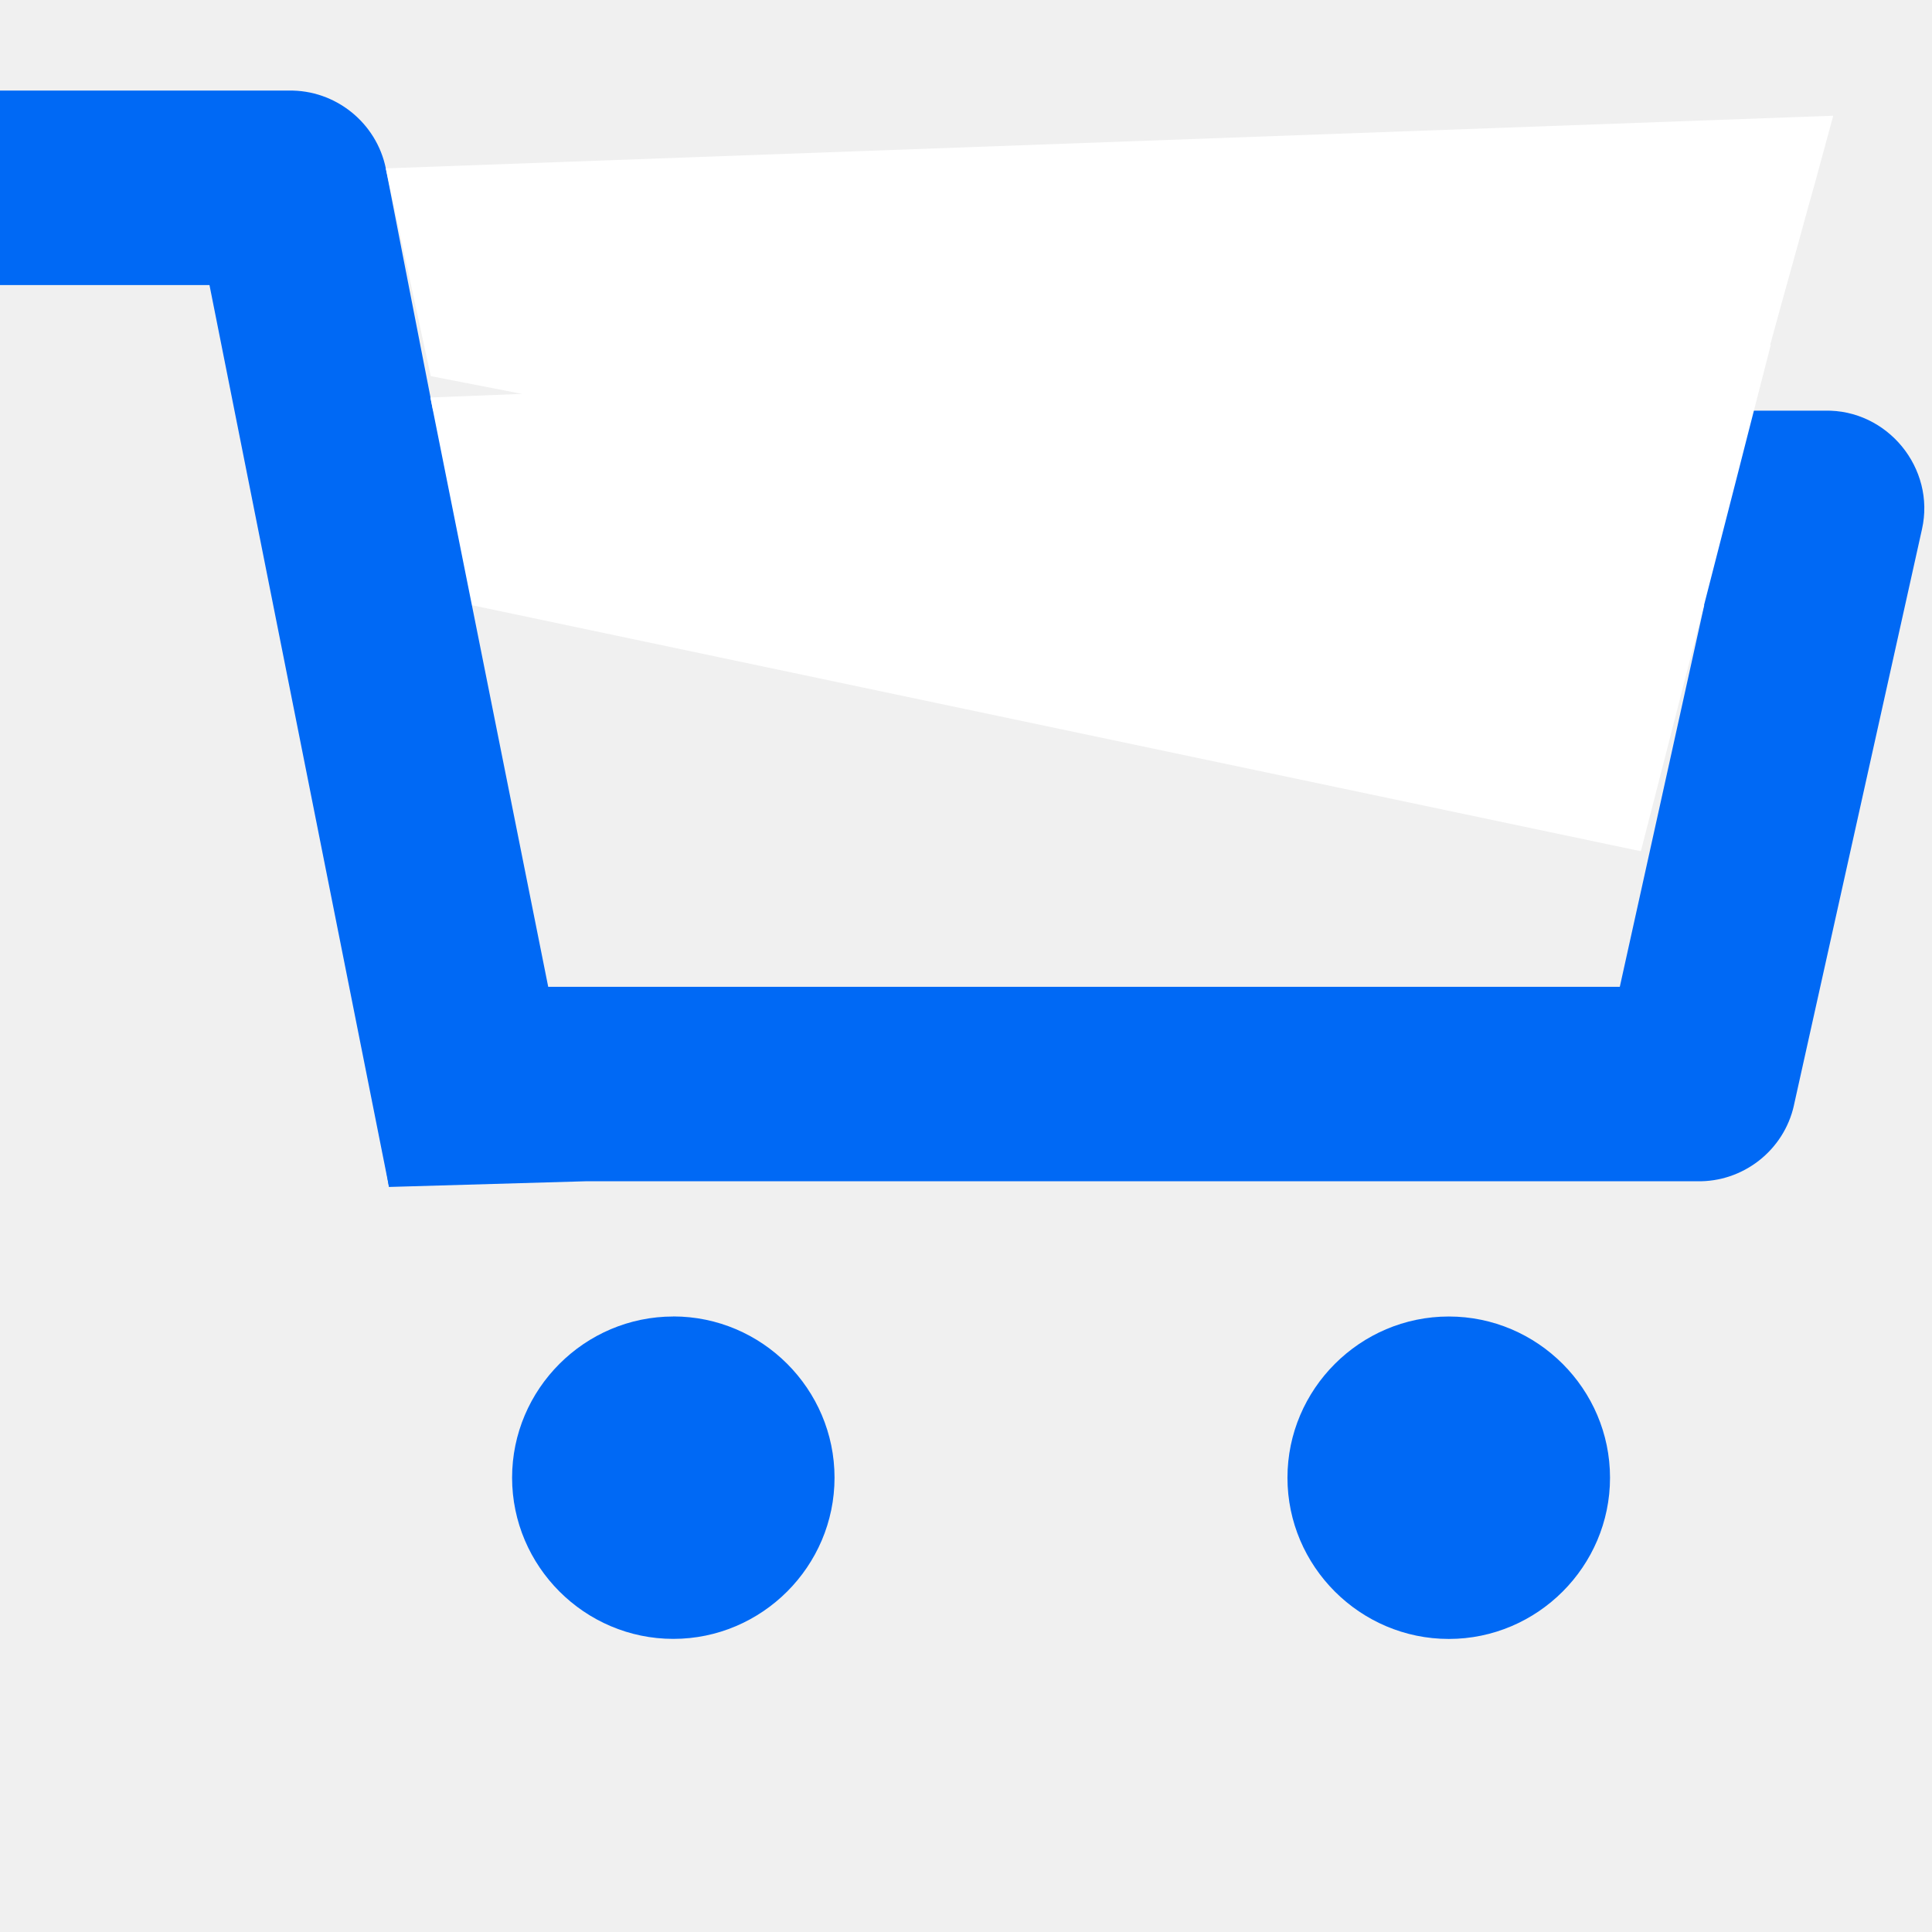
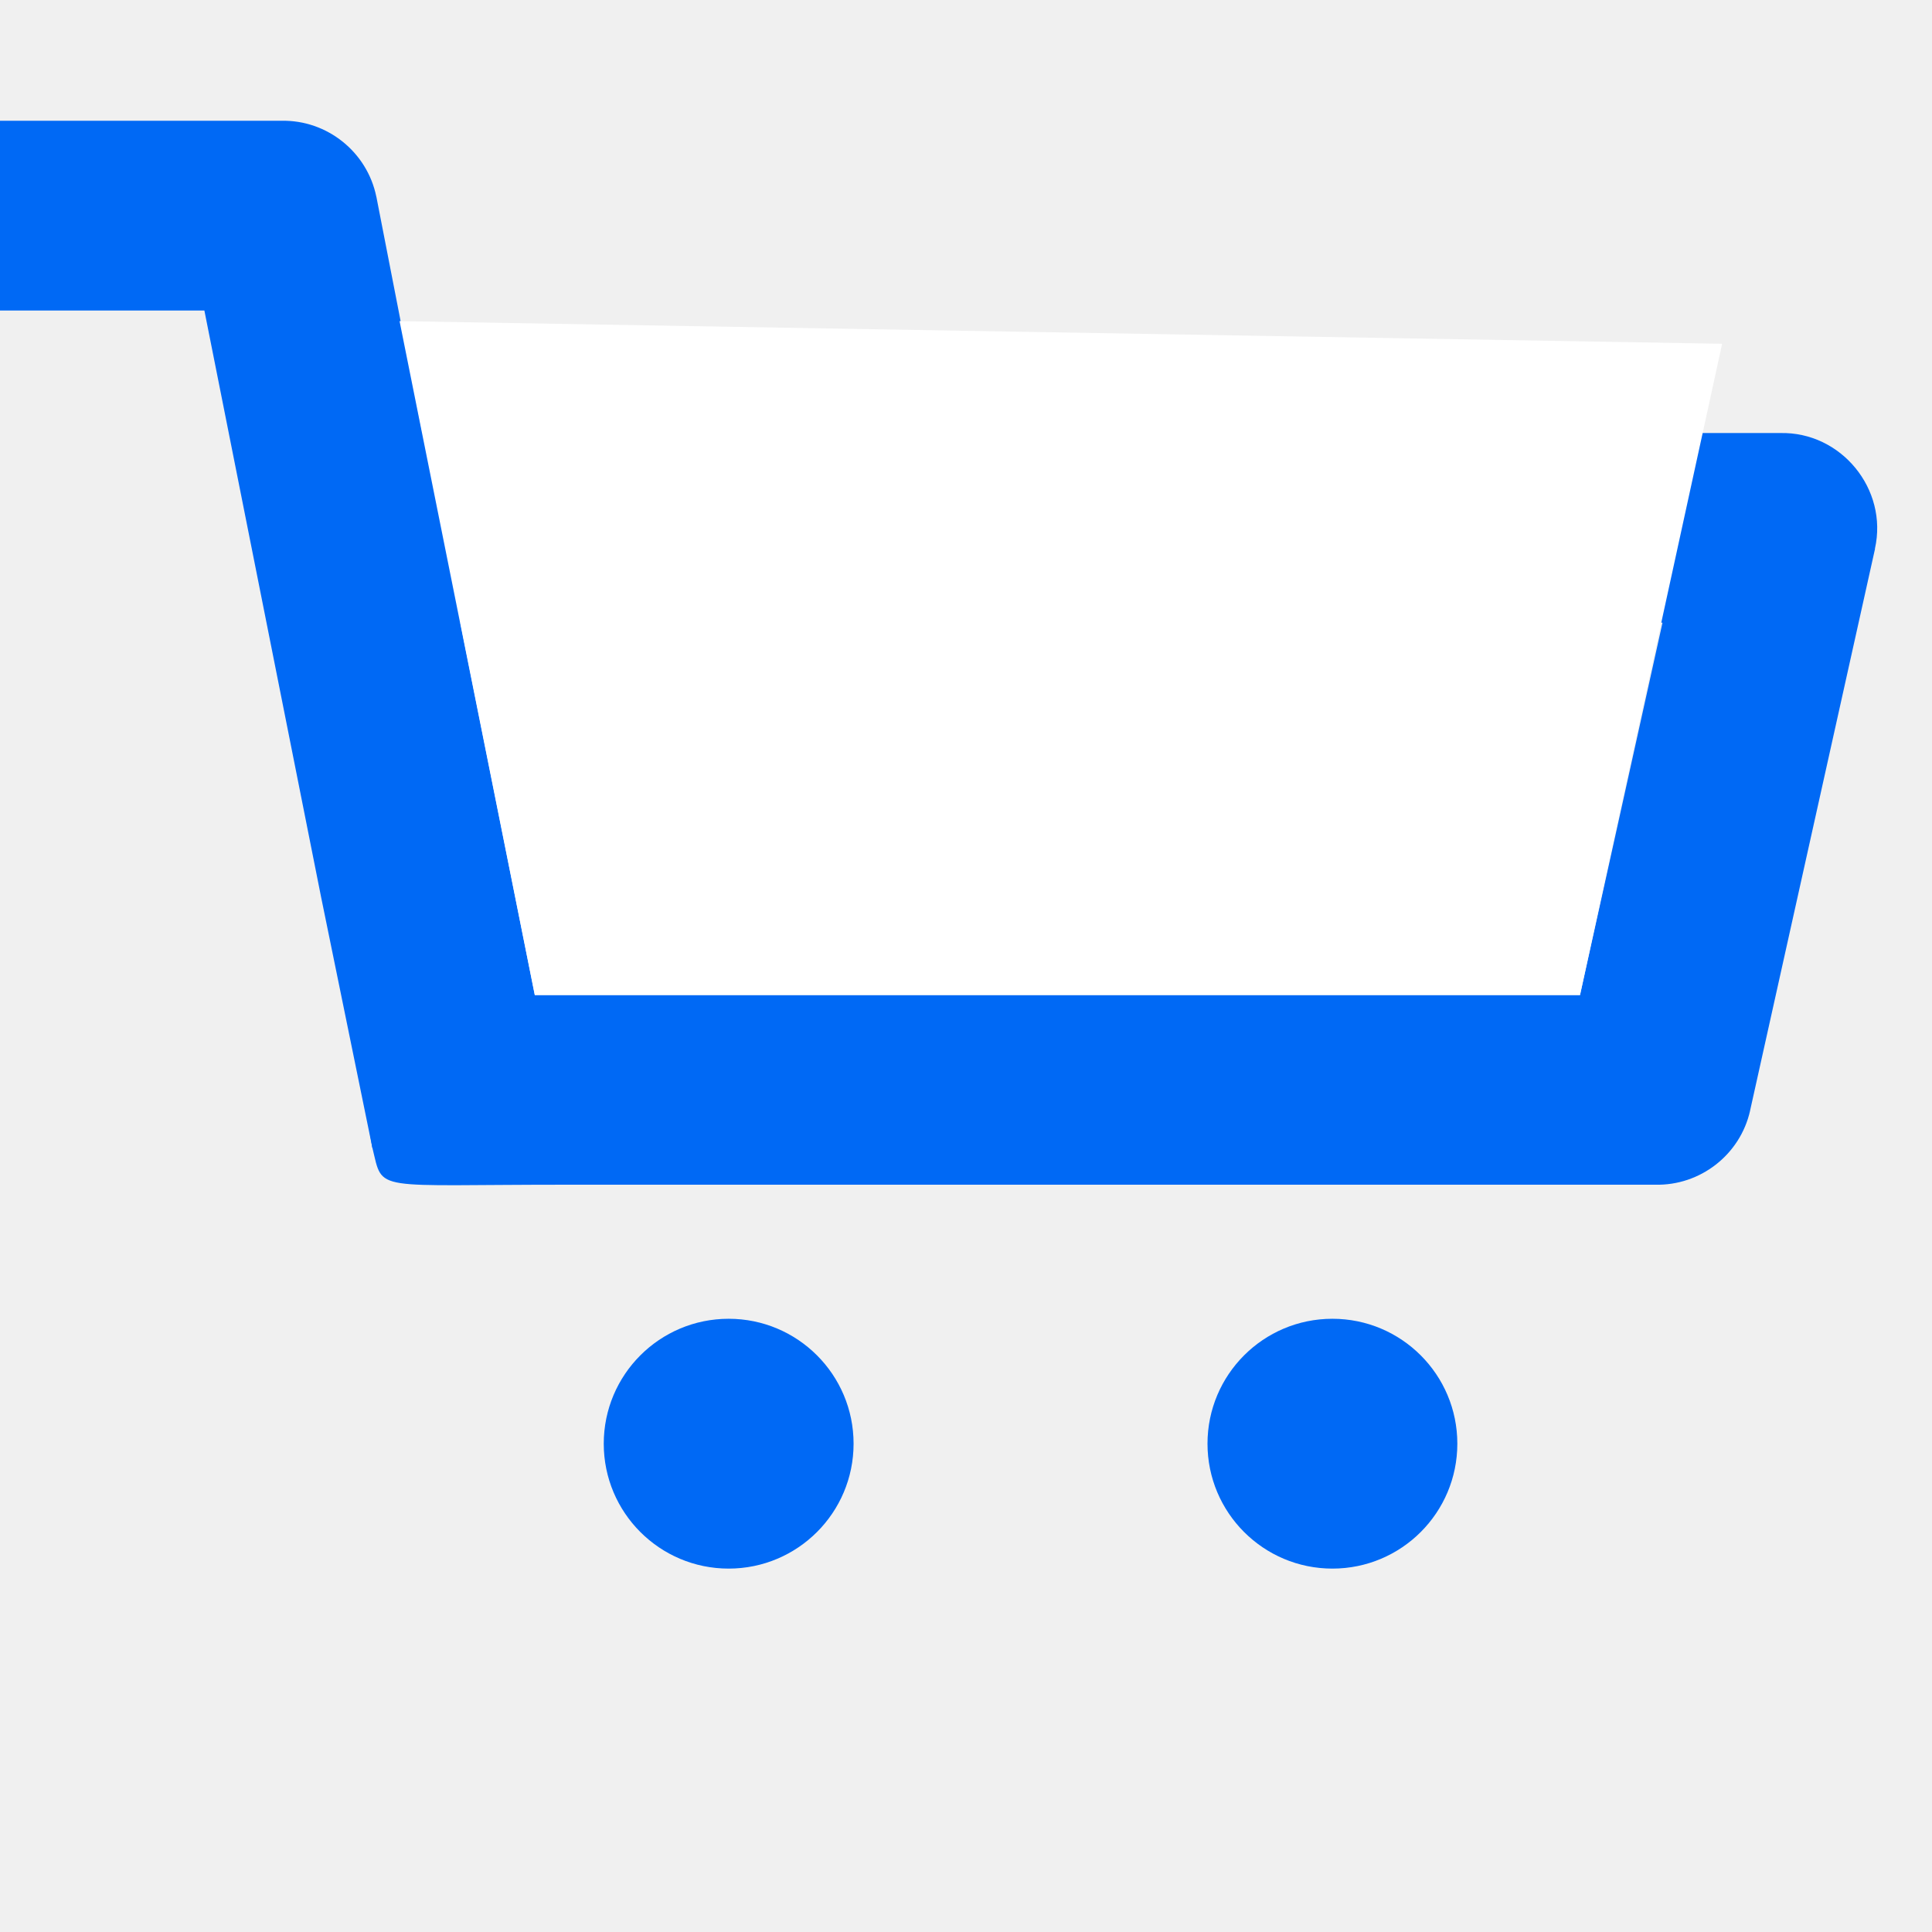
<svg xmlns="http://www.w3.org/2000/svg" id="icon" viewBox="0 0 32 32" version="1.1">
  <defs id="defs735">
    <style id="style733">.cls-1{fill:none;}</style>
  </defs>
-   <g id="circle739" transform="matrix(1.02624,0,0,1.02624,0,-3.642181)">
-     <path style="color:#000000;fill:#0069f5;stroke-width:1.071;-inkscape-stroke:none" d="m 12.934,27.398 a 2.066,2.066 0 0 1 -2.066,2.066 2.066,2.066 0 0 1 -2.066,-2.066 2.066,2.066 0 0 1 2.066,-2.066 2.066,2.066 0 0 1 2.066,2.066 z" id="path1595" />
-     <path style="color:#000000;fill:#0069f5;-inkscape-stroke:none" d="m 10.867,24.797 c -1.431,0 -2.602,1.171 -2.602,2.602 C 8.266,28.829 9.436,30 10.867,30 c 1.431,0 2.602,-1.171 2.602,-2.602 0,-1.431 -1.171,-2.602 -2.602,-2.602 z m 0,1.07 c 0.852,10e-7 1.531,0.68 1.531,1.531 -1e-6,0.852 -0.68,1.529 -1.531,1.529 -0.852,0 -1.531,-0.678 -1.531,-1.529 2e-7,-0.852 0.68,-1.531 1.531,-1.531 z" id="path1592" />
+   <circle cx="12.069" cy="23.912" r="2.069" id="circle739" style="fill:#0069f5;fill-opacity:1;stroke-width:1.034" />
+   <circle cx="22.069" cy="23.912" r="2.069" id="circle741" style="fill:#0069f5;fill-opacity:1;stroke-width:1.034" />
+   <g id="path743" transform="matrix(1.072624,0,0,1.072624,-1.608936,0.391382)" style="stroke-width:0;stroke-miterlimit:4;stroke-dasharray:none">
+     <path style="color:#000000;fill:#0069f5;stroke-width:0;stroke-miterlimit:4;stroke-dasharray:none" d="M 29,6.822 H 7.612 L 6.821,2.772 C 6.728,2.315 6.323,1.991 5.857,2 H 2 V 3.929 H 5.066 C 5.298,4.434 5.492,5.086 5.66,5.842 5.829,6.599 5.971,7.46 6.101,8.386 6.23,9.311 6.346,10.301 6.462,11.315 c 0.116,1.014 0.231,2.051 0.358,3.072 0.127,1.02 0.266,2.024 0.429,2.97 0,0 1.016,0.917 2.465,0.072 H 27.071 c 0.46,0.011 0.863,-0.304 0.964,-0.752 L 29.964,7.998 C 30.102,7.385 29.628,6.806 29,6.822 Z m -2.7,8.679 H 9.348 L 7.998,8.75 h 19.797 z" id="path1547" />
+     <path style="color:#000000;fill:#0069f5;stroke-width:0;stroke-miterlimit:4;stroke-dasharray:none" d="m 1.5,1.5 v 2.93 h 3.156 l 0.901,4.528 0.901,4.528 0.396,1.936 0.396,1.936 c 0.173,0.7 -0.038,0.568 3.077,0.571 h 16.732 c 0.695,0.017 1.312,-0.463 1.465,-1.141 v -0.002 l 1.93,-8.678 h -0.002 C 30.659,7.189 29.93,6.299 28.988,6.322 H 8.023 L 7.312,2.674 7.311,2.672 C 7.17,1.982 6.551,1.486 5.848,1.5 Z m 1,1 h 3.361 0.006 C 6.094,2.495 6.284,2.648 6.33,2.869 l 0.871,4.453 h 21.805 0.006 c 0.314,-0.008 0.534,0.26 0.465,0.566 l -1.93,8.678 c -0.049,0.219 -0.239,0.369 -0.463,0.363 l -0.006,-0.002 H 9.102 c 0,0 -0.164,-0.928 -3.625,-13.498 H 2.5 Z M 7.389,8.25 8.938,16 H 26.701 L 26.787,15.607 28.418,8.25 Z m 1.219,1 H 27.172 L 25.898,15 H 9.758 Z" id="path1698" />
  </g>
-   <g id="circle741" transform="matrix(1.02624,0,0,1.02624,-2,-3.642181)" style="stroke:#ffffff;stroke-width:0;stroke-miterlimit:4;stroke-dasharray:none;stroke-opacity:1">
-     <path style="color:#000000;fill:#0069f5;stroke:#ffffff;stroke-width:0;stroke-miterlimit:4;stroke-dasharray:none;stroke-opacity:1" d="m 27.398,27.398 a 2.066,2.066 0 0 1 -2.066,2.066 2.066,2.066 0 0 1 -2.066,-2.066 2.066,2.066 0 0 1 2.066,-2.066 2.066,2.066 0 0 1 2.066,2.066 z" id="path1589" />
-     <path style="color:#000000;fill:#0069f5;stroke:#ffffff;stroke-width:0;stroke-miterlimit:4;stroke-dasharray:none;stroke-opacity:1" d="m 25.332,24.797 c -1.431,0 -2.604,1.171 -2.604,2.602 0,1.431 1.173,2.602 2.604,2.602 1.431,0 2.602,-1.171 2.602,-2.602 -1e-6,-1.431 -1.171,-2.602 -2.602,-2.602 z m 0,1.07 c 0.852,10e-7 1.529,0.68 1.529,1.531 0,0.852 -0.678,1.529 -1.529,1.529 -0.852,0 -1.531,-0.678 -1.531,-1.529 0,-0.852 0.68,-1.531 1.531,-1.531 z" id="path1586" />
-   </g>
-   <g id="path743" transform="matrix(1.02624,0,0,1.02624,0,1.500326)" style="stroke-width:0.974;stroke-miterlimit:4;stroke-dasharray:none">
-     <path style="color:#000000;fill:#0069f5;stroke-width:0.974;stroke-miterlimit:4;stroke-dasharray:none" d="M 29.464,5.702 H 6.549 L 5.701,1.362 C 5.602,0.874 5.167,0.526 4.668,0.536 H 0.536 V 2.602 H 3.821 L 6.277,17.693 c 1.868,-1.162 0,0 2.524,-0.627 H 27.398 c 0.492,0.012 0.925,-0.325 1.033,-0.806 L 30.497,6.962 C 30.645,6.306 30.137,5.685 29.464,5.702 Z M 26.571,15 H 8.408 L 6.962,7.768 H 28.173 Z" id="path1583" />
-     <path id="path3829" style="color:#000000;fill:#0069f5;stroke-width:0.974;stroke-miterlimit:4;stroke-dasharray:none" d="m 0,0 v 3.139 h 3.381 l 0.483,2.426 0.483,2.426 0.483,2.426 0.483,2.426 0.483,2.426 0.483,2.426 3.18,-0.092 H 27.385 c 0.745,0.018 1.405,-0.496 1.568,-1.223 v -0.002 L 31.02,7.08 C 31.131,6.588 30.991,6.103 30.697,5.744 30.403,5.386 29.955,5.154 29.451,5.166 H 18.221 6.99 L 6.227,1.258 v -0.002 C 6.076,0.517 5.412,-0.015 4.658,0 Z m 1.072,1.072 h 3.602 0.006 c 0.244,-0.005 0.447,0.158 0.496,0.396 L 6.107,6.238 H 29.471 l 0.006,-0.002 c 0.337,-0.008 0.572,0.279 0.498,0.607 v 0.002 l -2.066,9.297 c -0.053,0.235 -0.258,0.395 -0.498,0.389 H 27.404 8.145 C 8.801,17.066 6.742,16.414 4.262,2.066 H 1.072 Z M 6.309,7.232 7.969,15.535 h 19.033 l 0.092,-0.42 1.746,-7.883 z m 1.307,1.072 h 9.945 9.945 L 26.143,14.465 H 8.848 Z" />
-   </g>
-   <path id="rect2436" style="fill:#ffffff;stroke:#0069f5;stroke-width:0;stroke-linecap:round;stroke-linejoin:round;paint-order:stroke fill markers" d="m 30.364,1.917 -23.974,0.872 0.744,3.44 1.513,0.295 -1.519,0.06 0.688,3.44 19.362,4.075 0.269,-1.048 0.269,-1.048 0.269,-1.048 0.269,-1.048 0.269,-1.048 0.269,-1.048 0.134,-0.525 0.134,-0.523 0.269,-1.048 h -0.01 l 0.178,-0.649 0.291,-1.048 0.144,-0.525 0.146,-0.523 z" />
+   <path id="rect5066" style="fill:#ffffff;stroke:#0069f5;stroke-width:0;stroke-linecap:round;stroke-linejoin:round;paint-order:stroke fill markers" d="M 6.618,5.319 28.524,5.694 26.17,16.481 H 8.858 Z" />
</svg>
